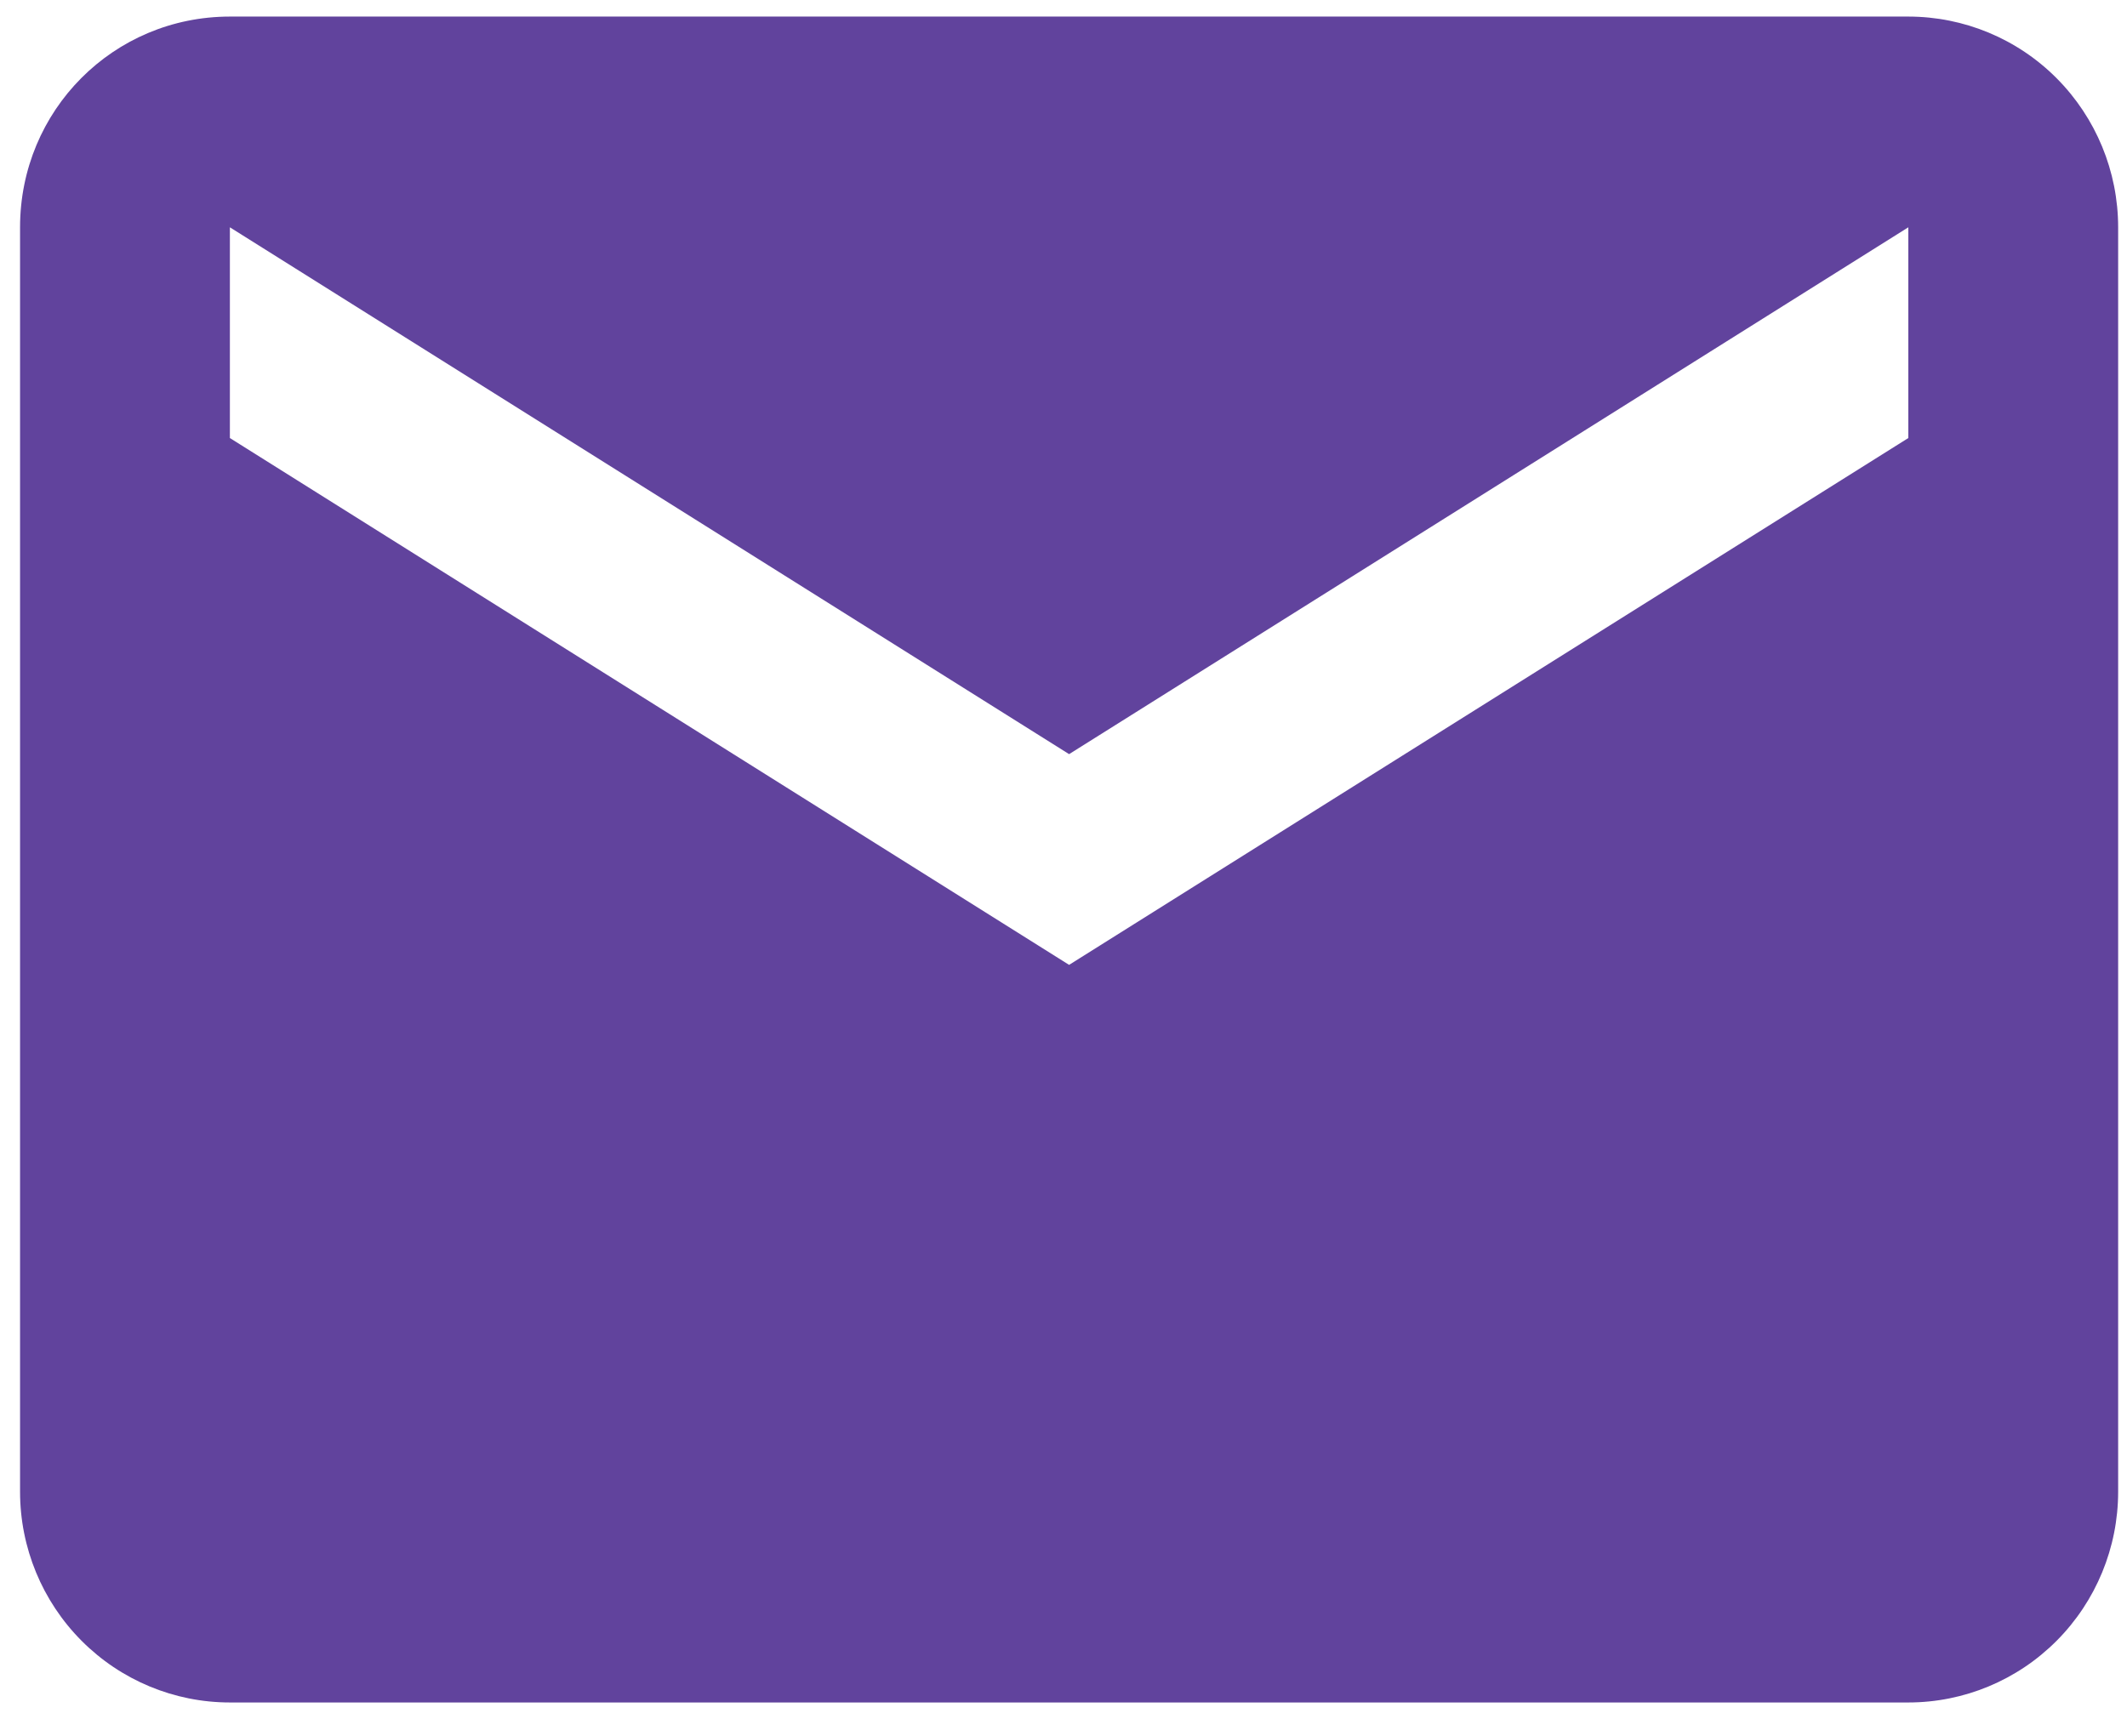
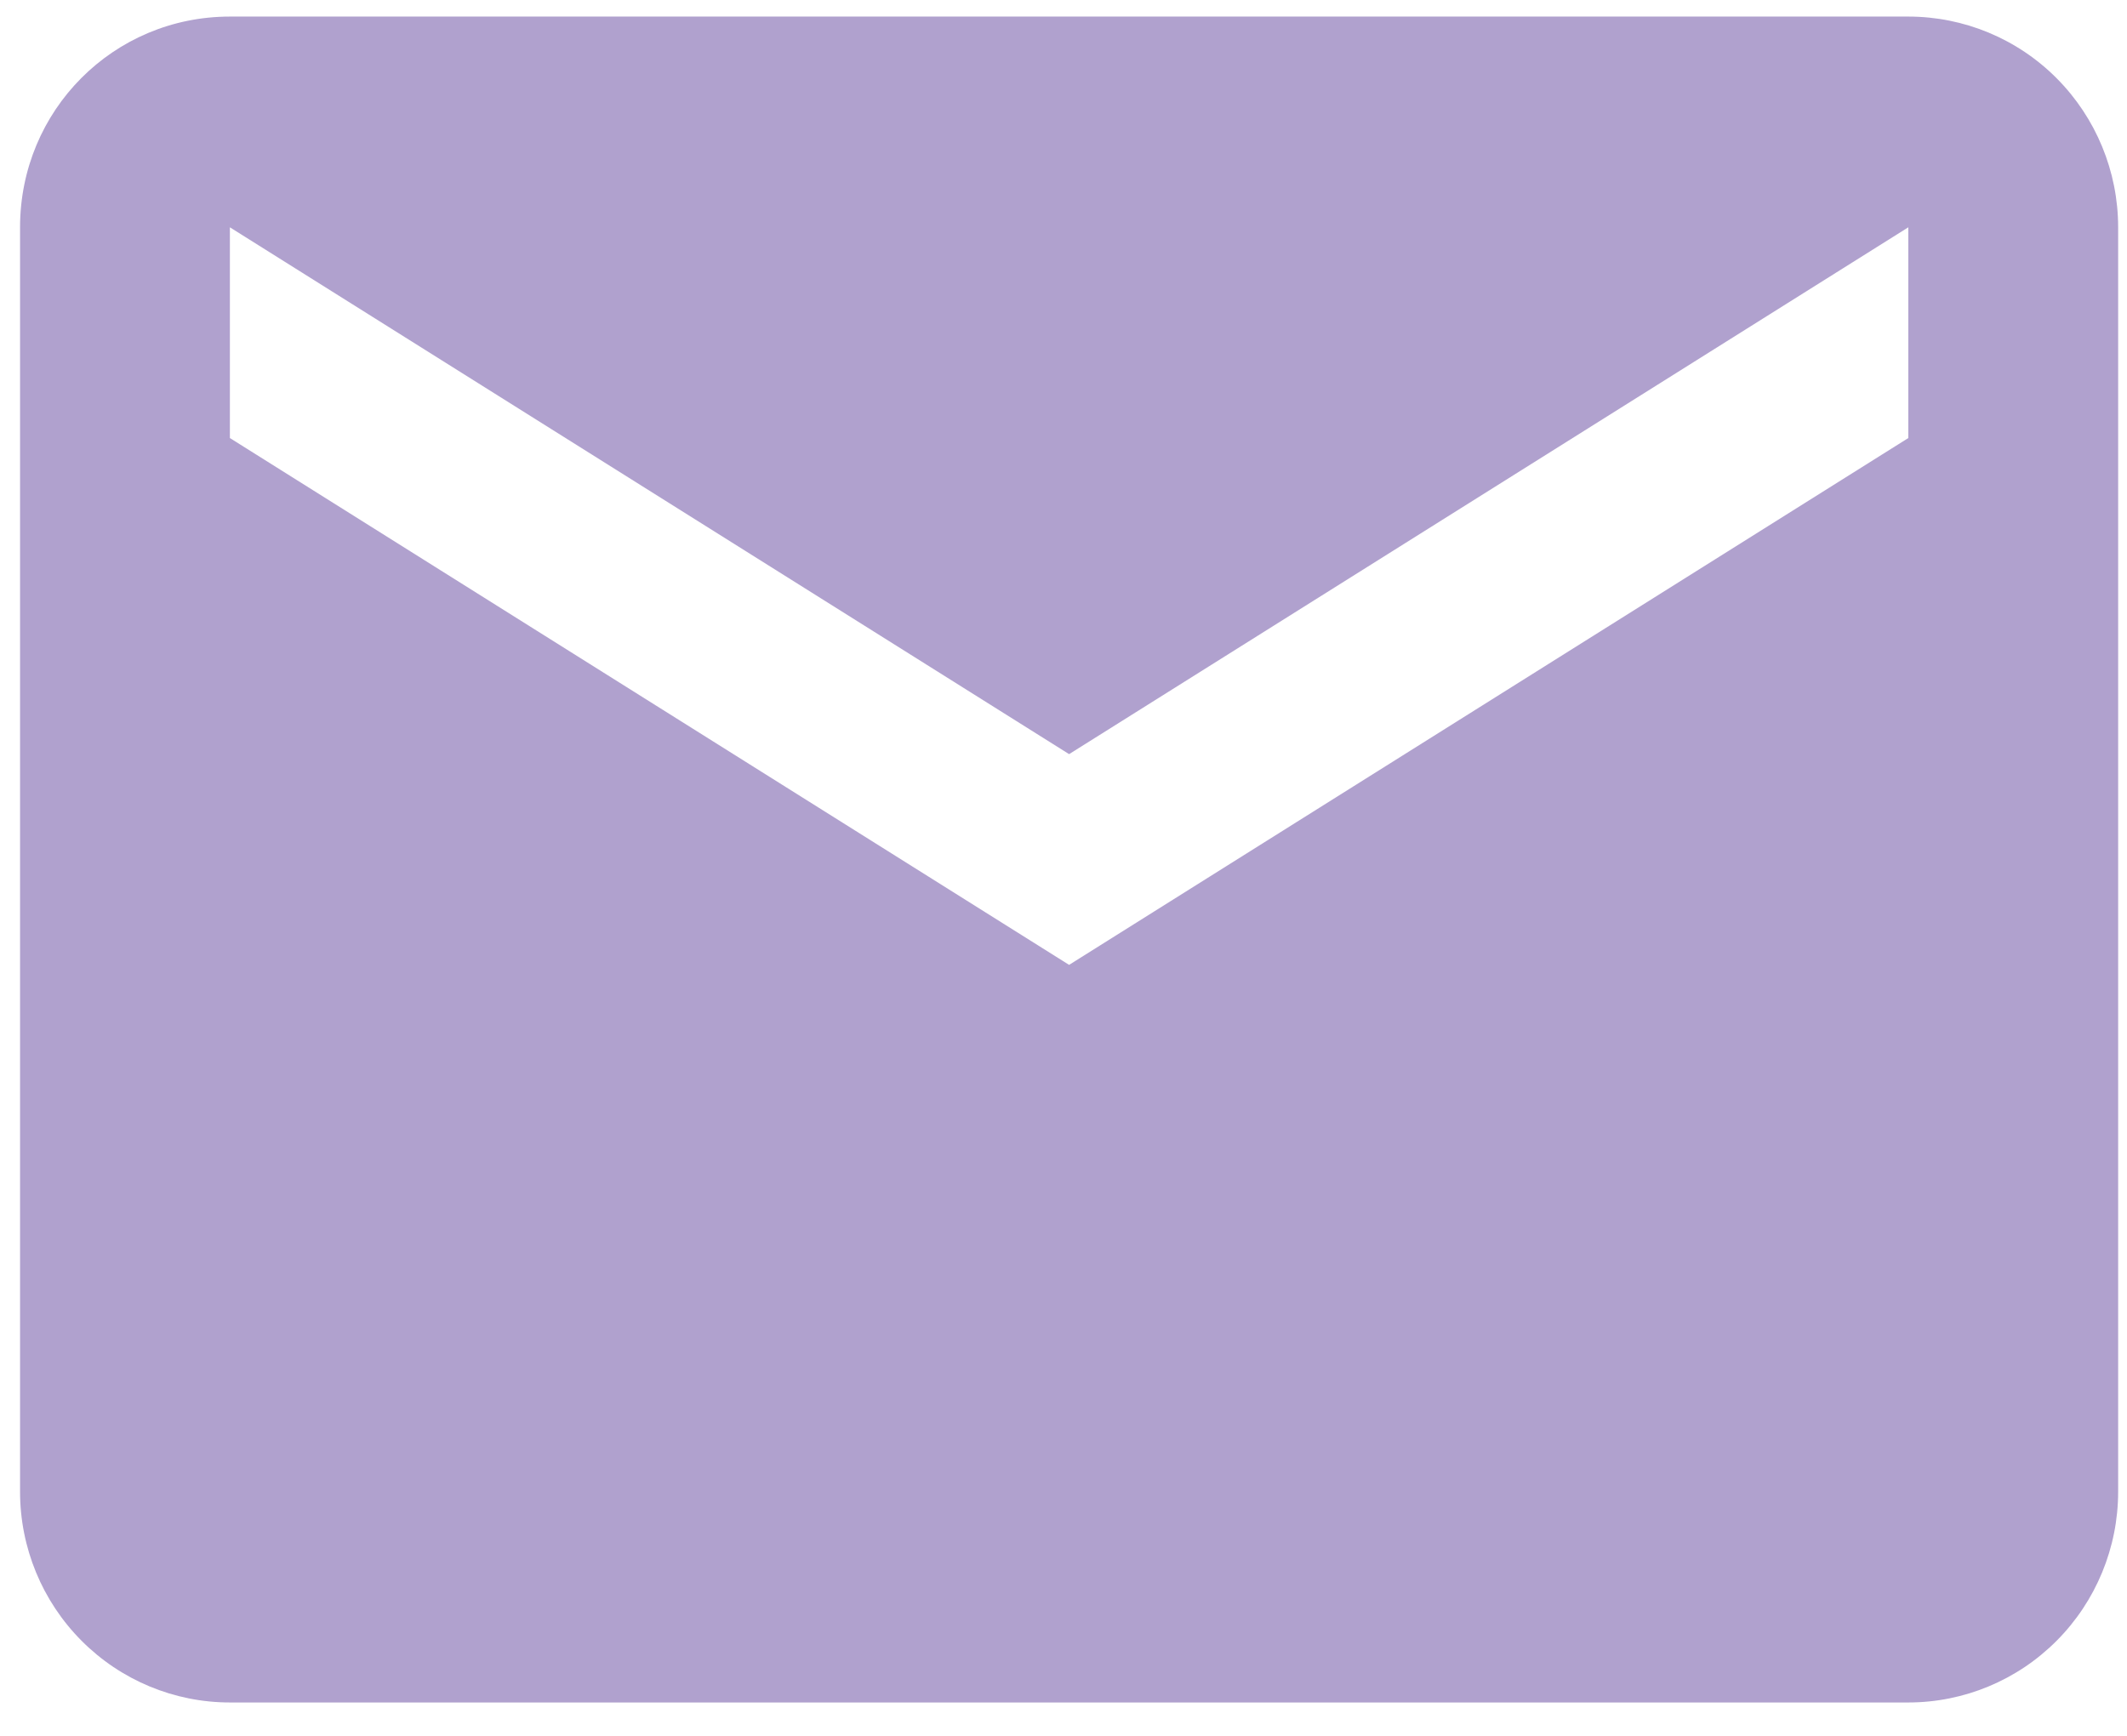
<svg xmlns="http://www.w3.org/2000/svg" width="49" height="40" viewBox="0 0 49 40" fill="none">
-   <g id="Group 37025">
+   <g opacity="0.5">
    <path id="Vector" d="M43.962 10.094L24.629 22.234L5.296 10.094V5.238L24.629 17.378L43.962 5.238M43.962 0.382H5.296C2.613 0.382 0.462 2.543 0.462 5.238V34.375C0.462 35.663 0.972 36.898 1.878 37.808C2.784 38.719 4.014 39.231 5.296 39.231H43.962C45.244 39.231 46.474 38.719 47.38 37.808C48.286 36.898 48.796 35.663 48.796 34.375V5.238C48.796 3.95 48.286 2.715 47.38 1.804C46.474 0.893 45.244 0.382 43.962 0.382Z" fill="#61439D" />
  </g>
</svg>
